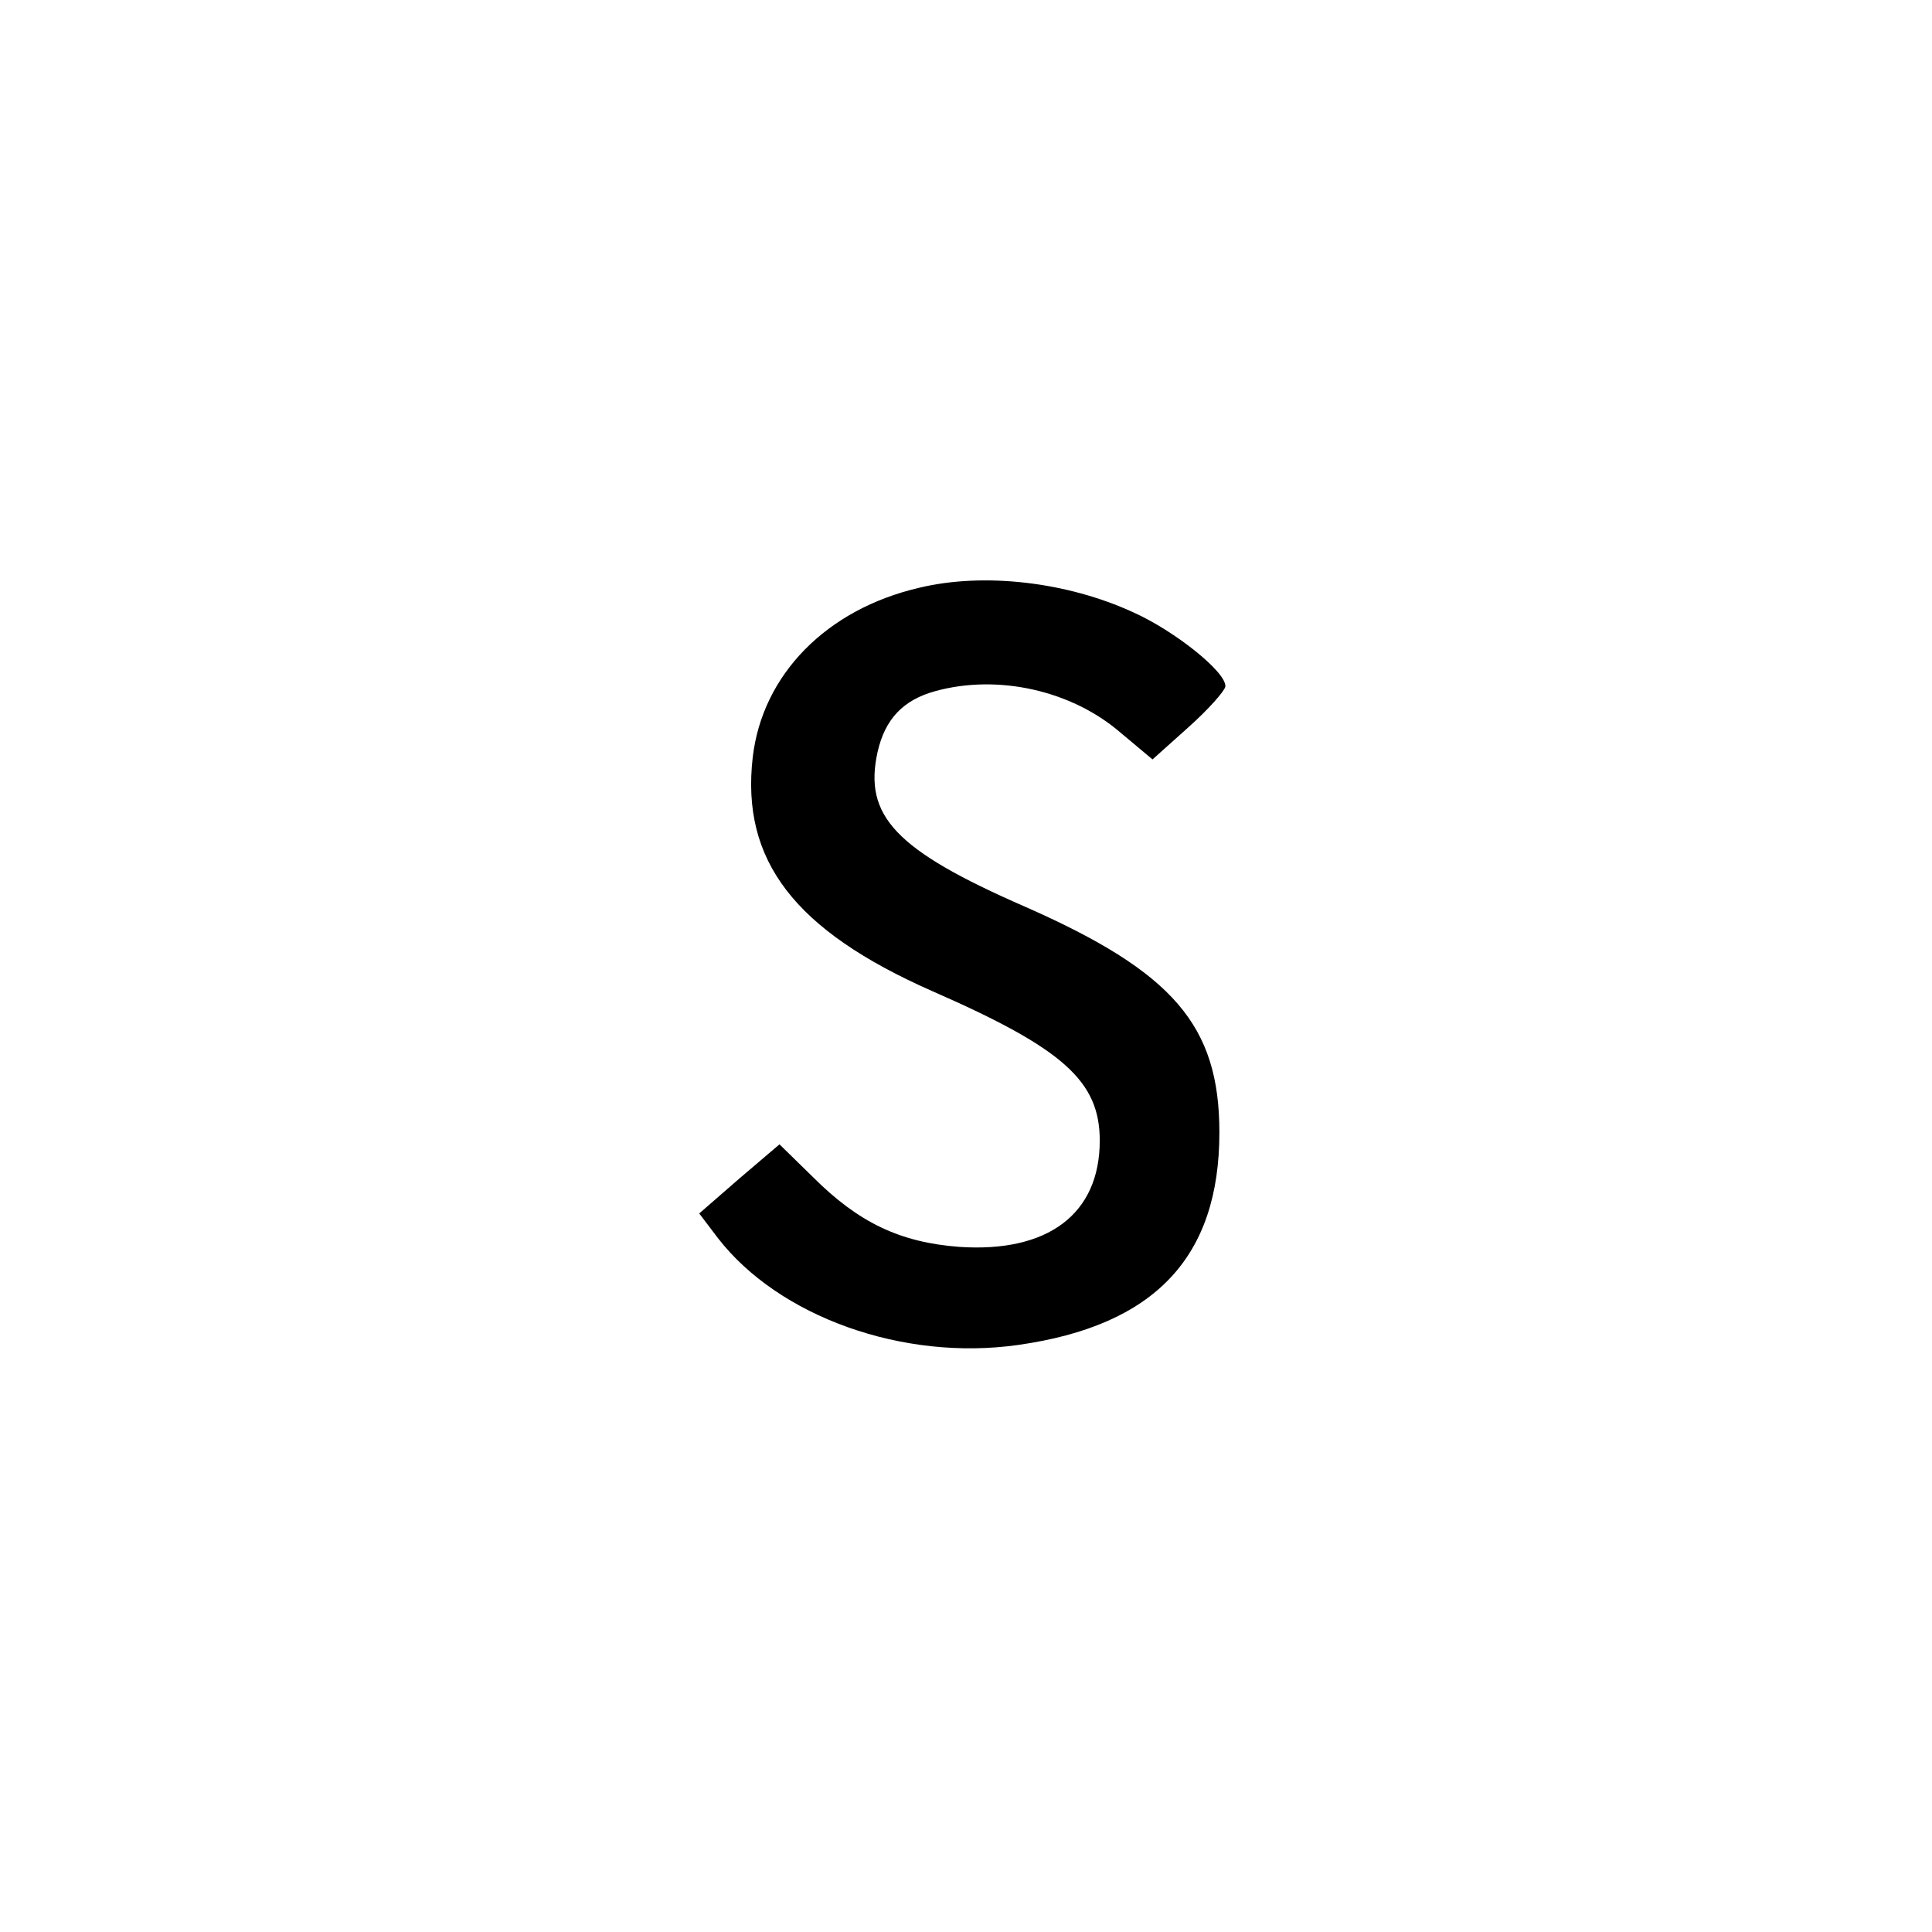
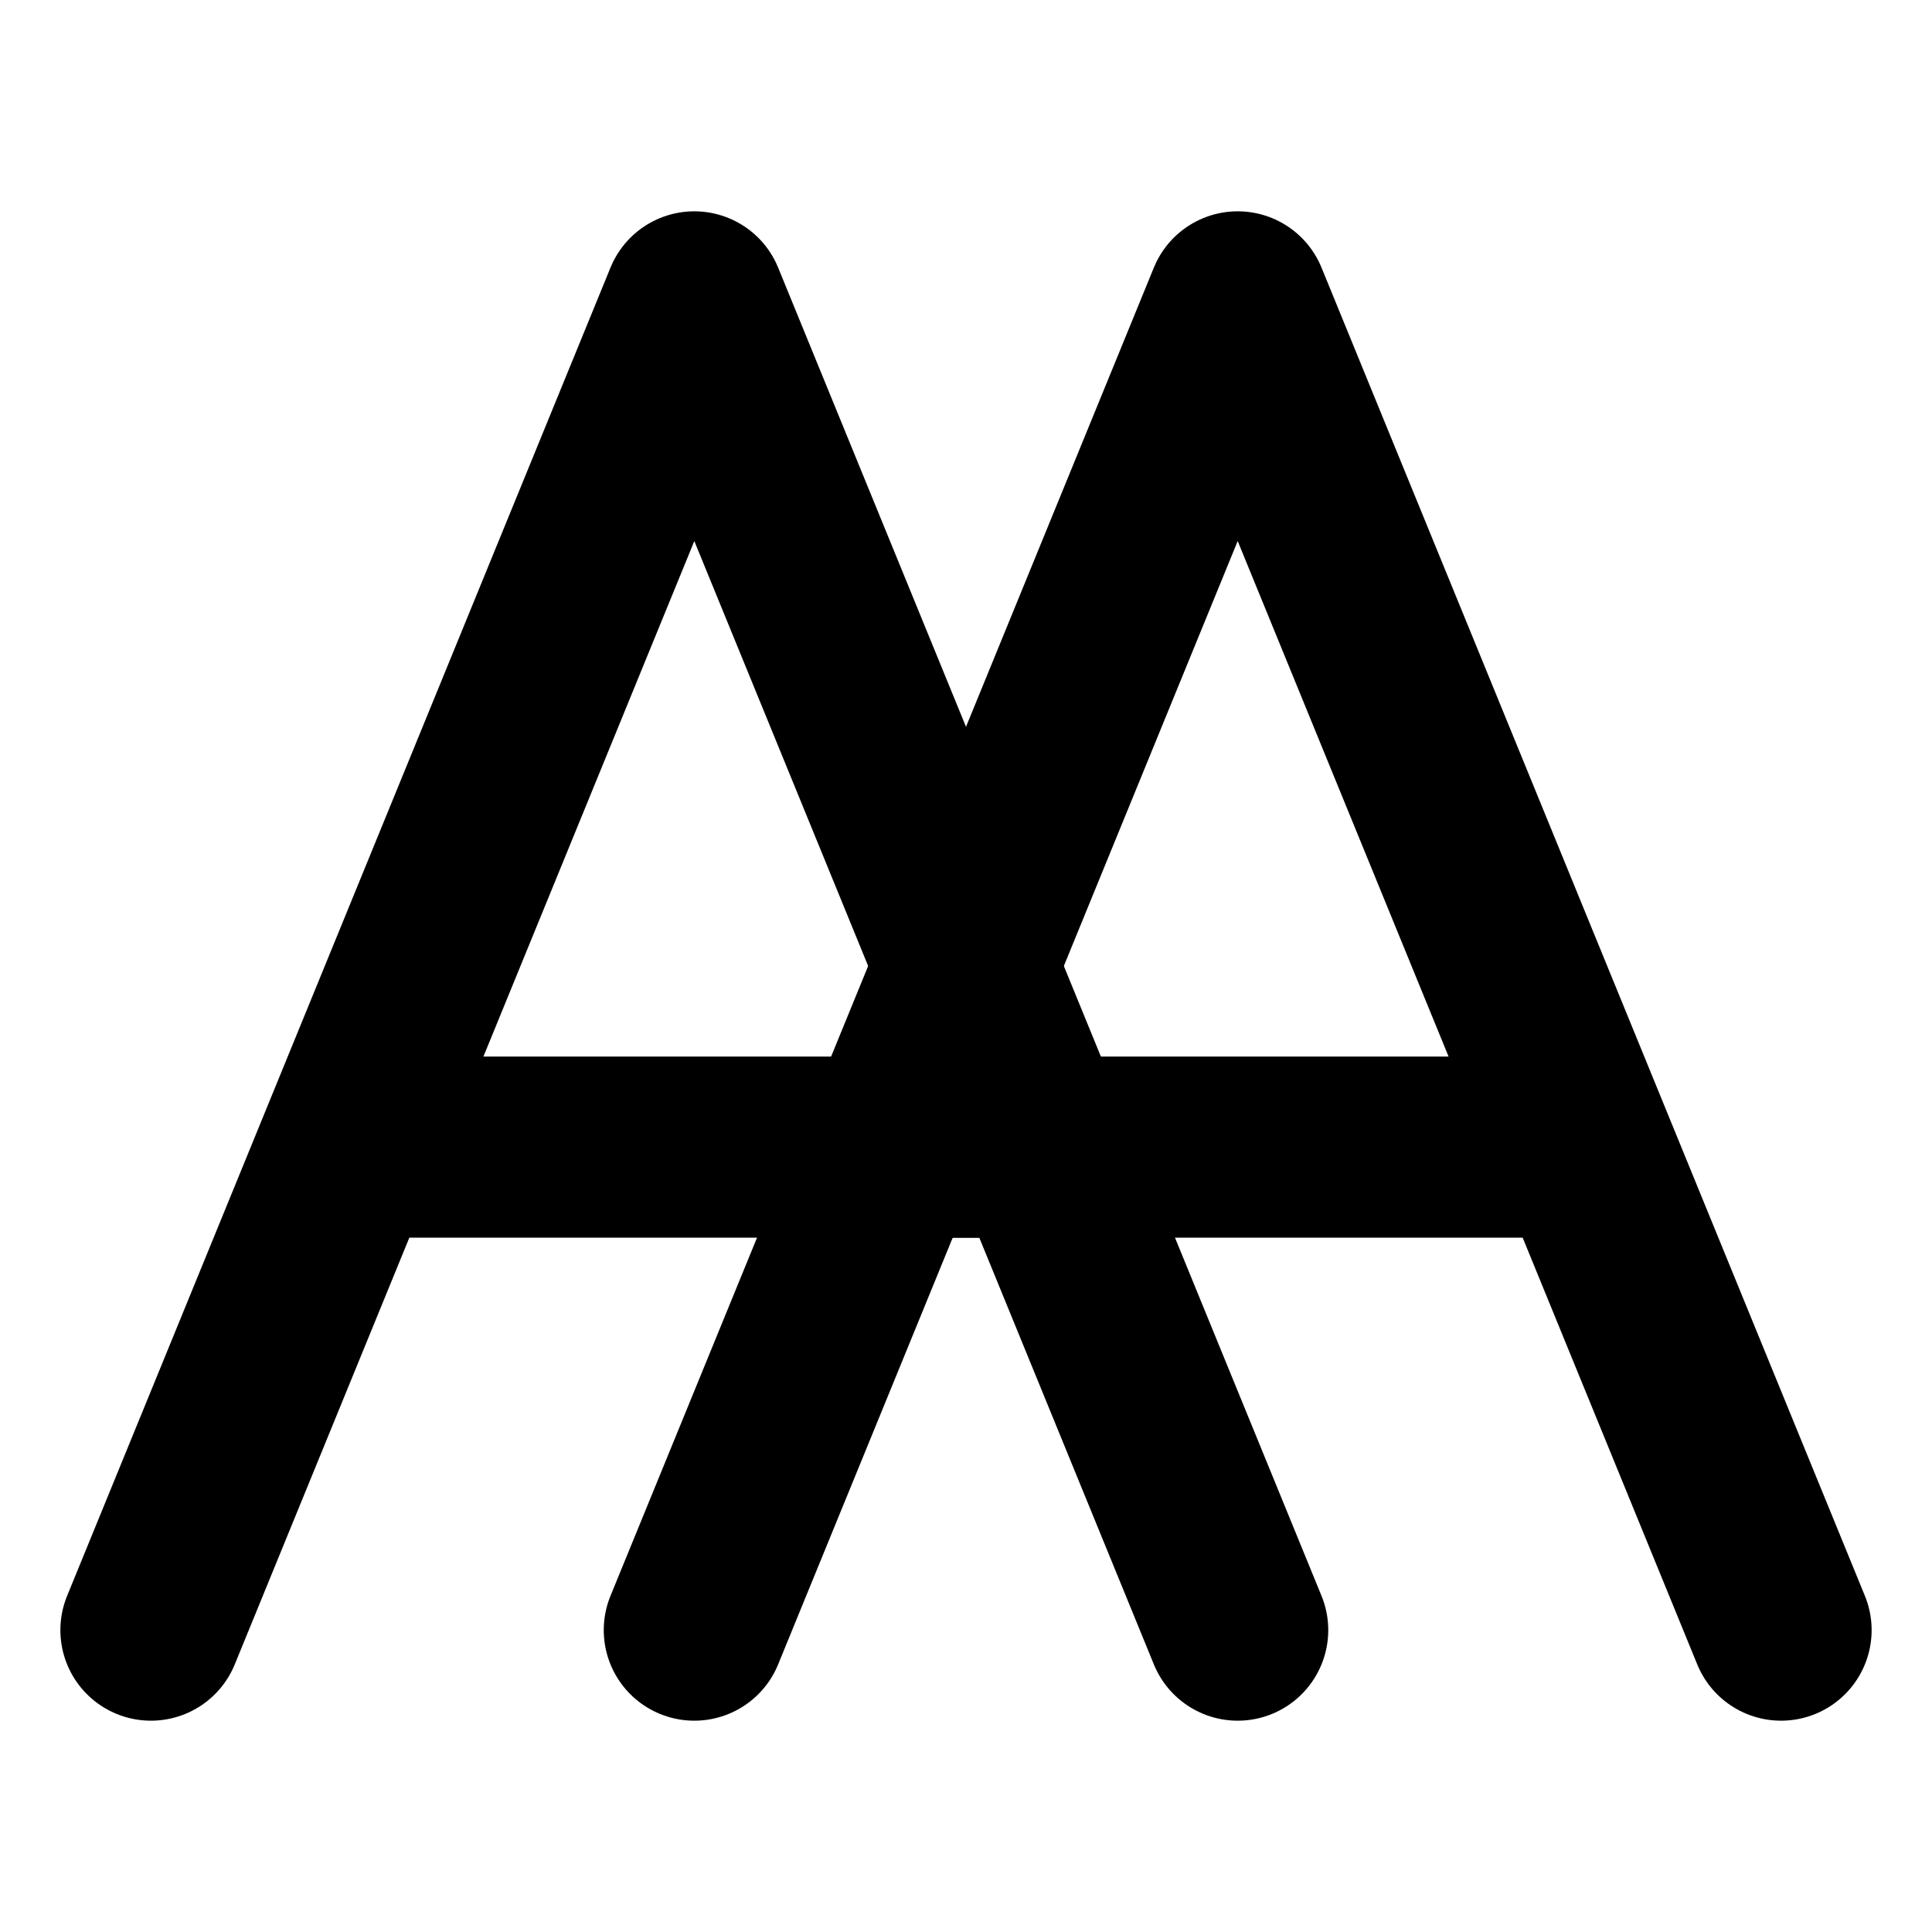
- <svg xmlns="http://www.w3.org/2000/svg" version="1.0" width="260pt" height="260pt" viewBox="0 0 260 260" preserveAspectRatio="xMidYMid meet">
-   <g transform="translate(0,260) scale(0.1,-0.1)" fill="#000000" stroke="none">
-     <path d="M1237 1809 c-125 -29 -211 -117 -224 -228 -16 -139 56 -233 242 -315 176 -77 225 -121 225 -201 0 -99 -70 -151 -189 -143 -80 6 -136 33 -197 94 l-45 44 -54 -46 -54 -47 25 -33 c82 -106 249 -166 404 -144 184 26 271 118 271 286 0 144 -62 216 -262 304 -174 76 -217 122 -198 208 10 44 34 70 78 82 84 23 183 1 249 -56 l43 -36 48 43 c27 24 49 49 50 55 2 19 -68 75 -124 100 -89 41 -201 54 -288 33z" />
+ <svg xmlns="http://www.w3.org/2000/svg" viewBox="0 0 64 64">
+   <g fill="none" stroke="#000" stroke-linecap="round" stroke-linejoin="round" stroke-width="6">
+     <path d="M5 54 23 10 41 54M12 38h22" />
+     <path d="M23 54 41 10 59 54M30 38h22" />
  </g>
</svg>
